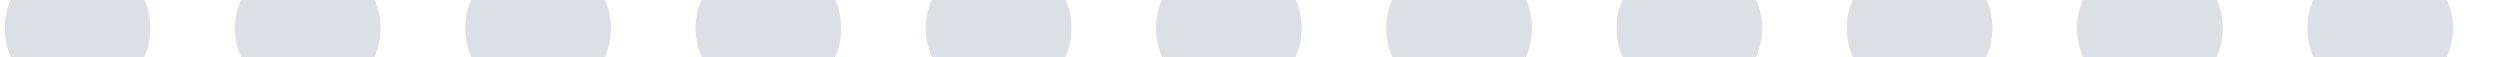
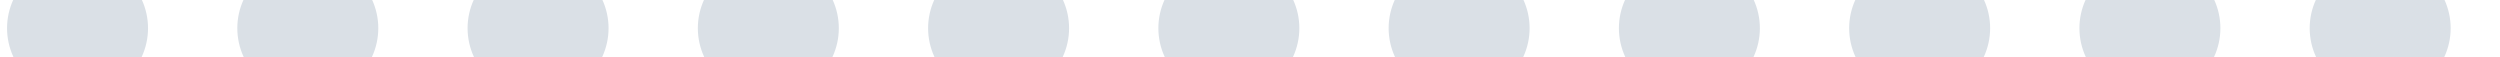
<svg xmlns="http://www.w3.org/2000/svg" width="133" height="3" viewBox="0 0 133 2" fill="none">
-   <line x1="4" y1="1" x2="129" y2="1" stroke="#DAE0E6" stroke-width="7.5" stroke-linecap="round" stroke-dasharray="0.25 12" />
+   <line x1="4" y1="1" x2="129" y2="1" stroke="#DAE0E6" stroke-width="7.25" stroke-linecap="round" stroke-dasharray="0.25 12" />
</svg>
